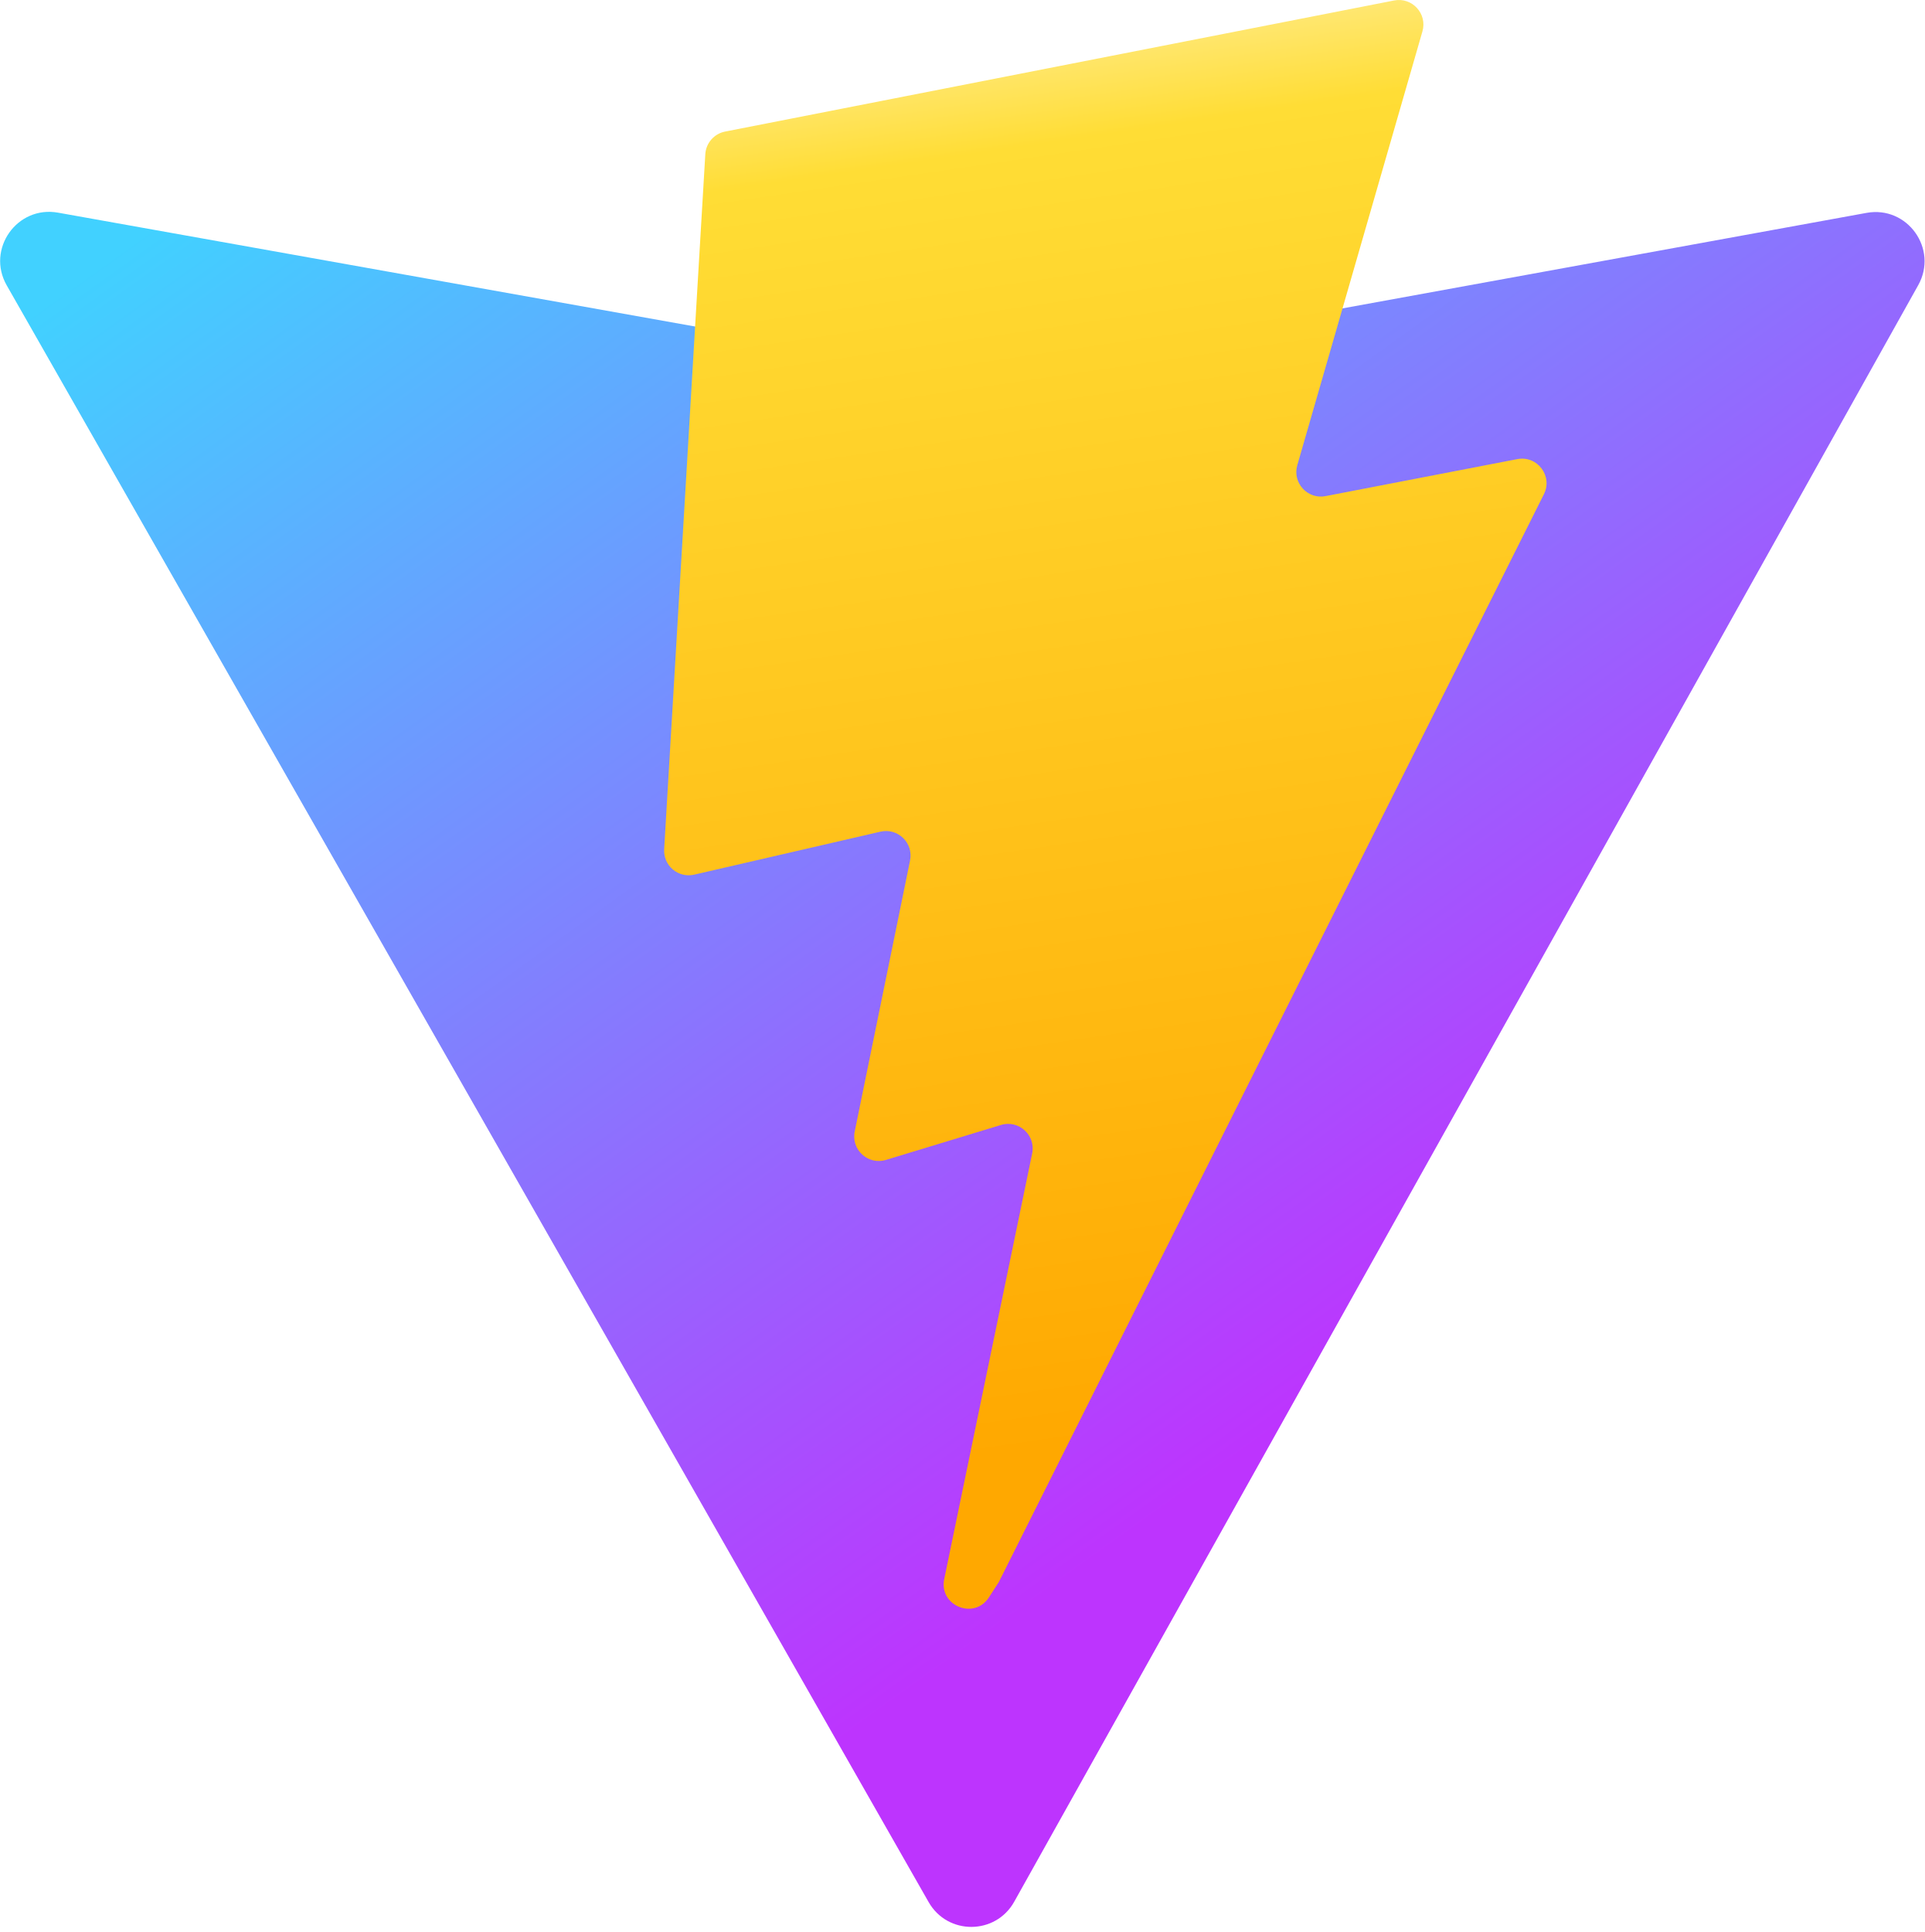
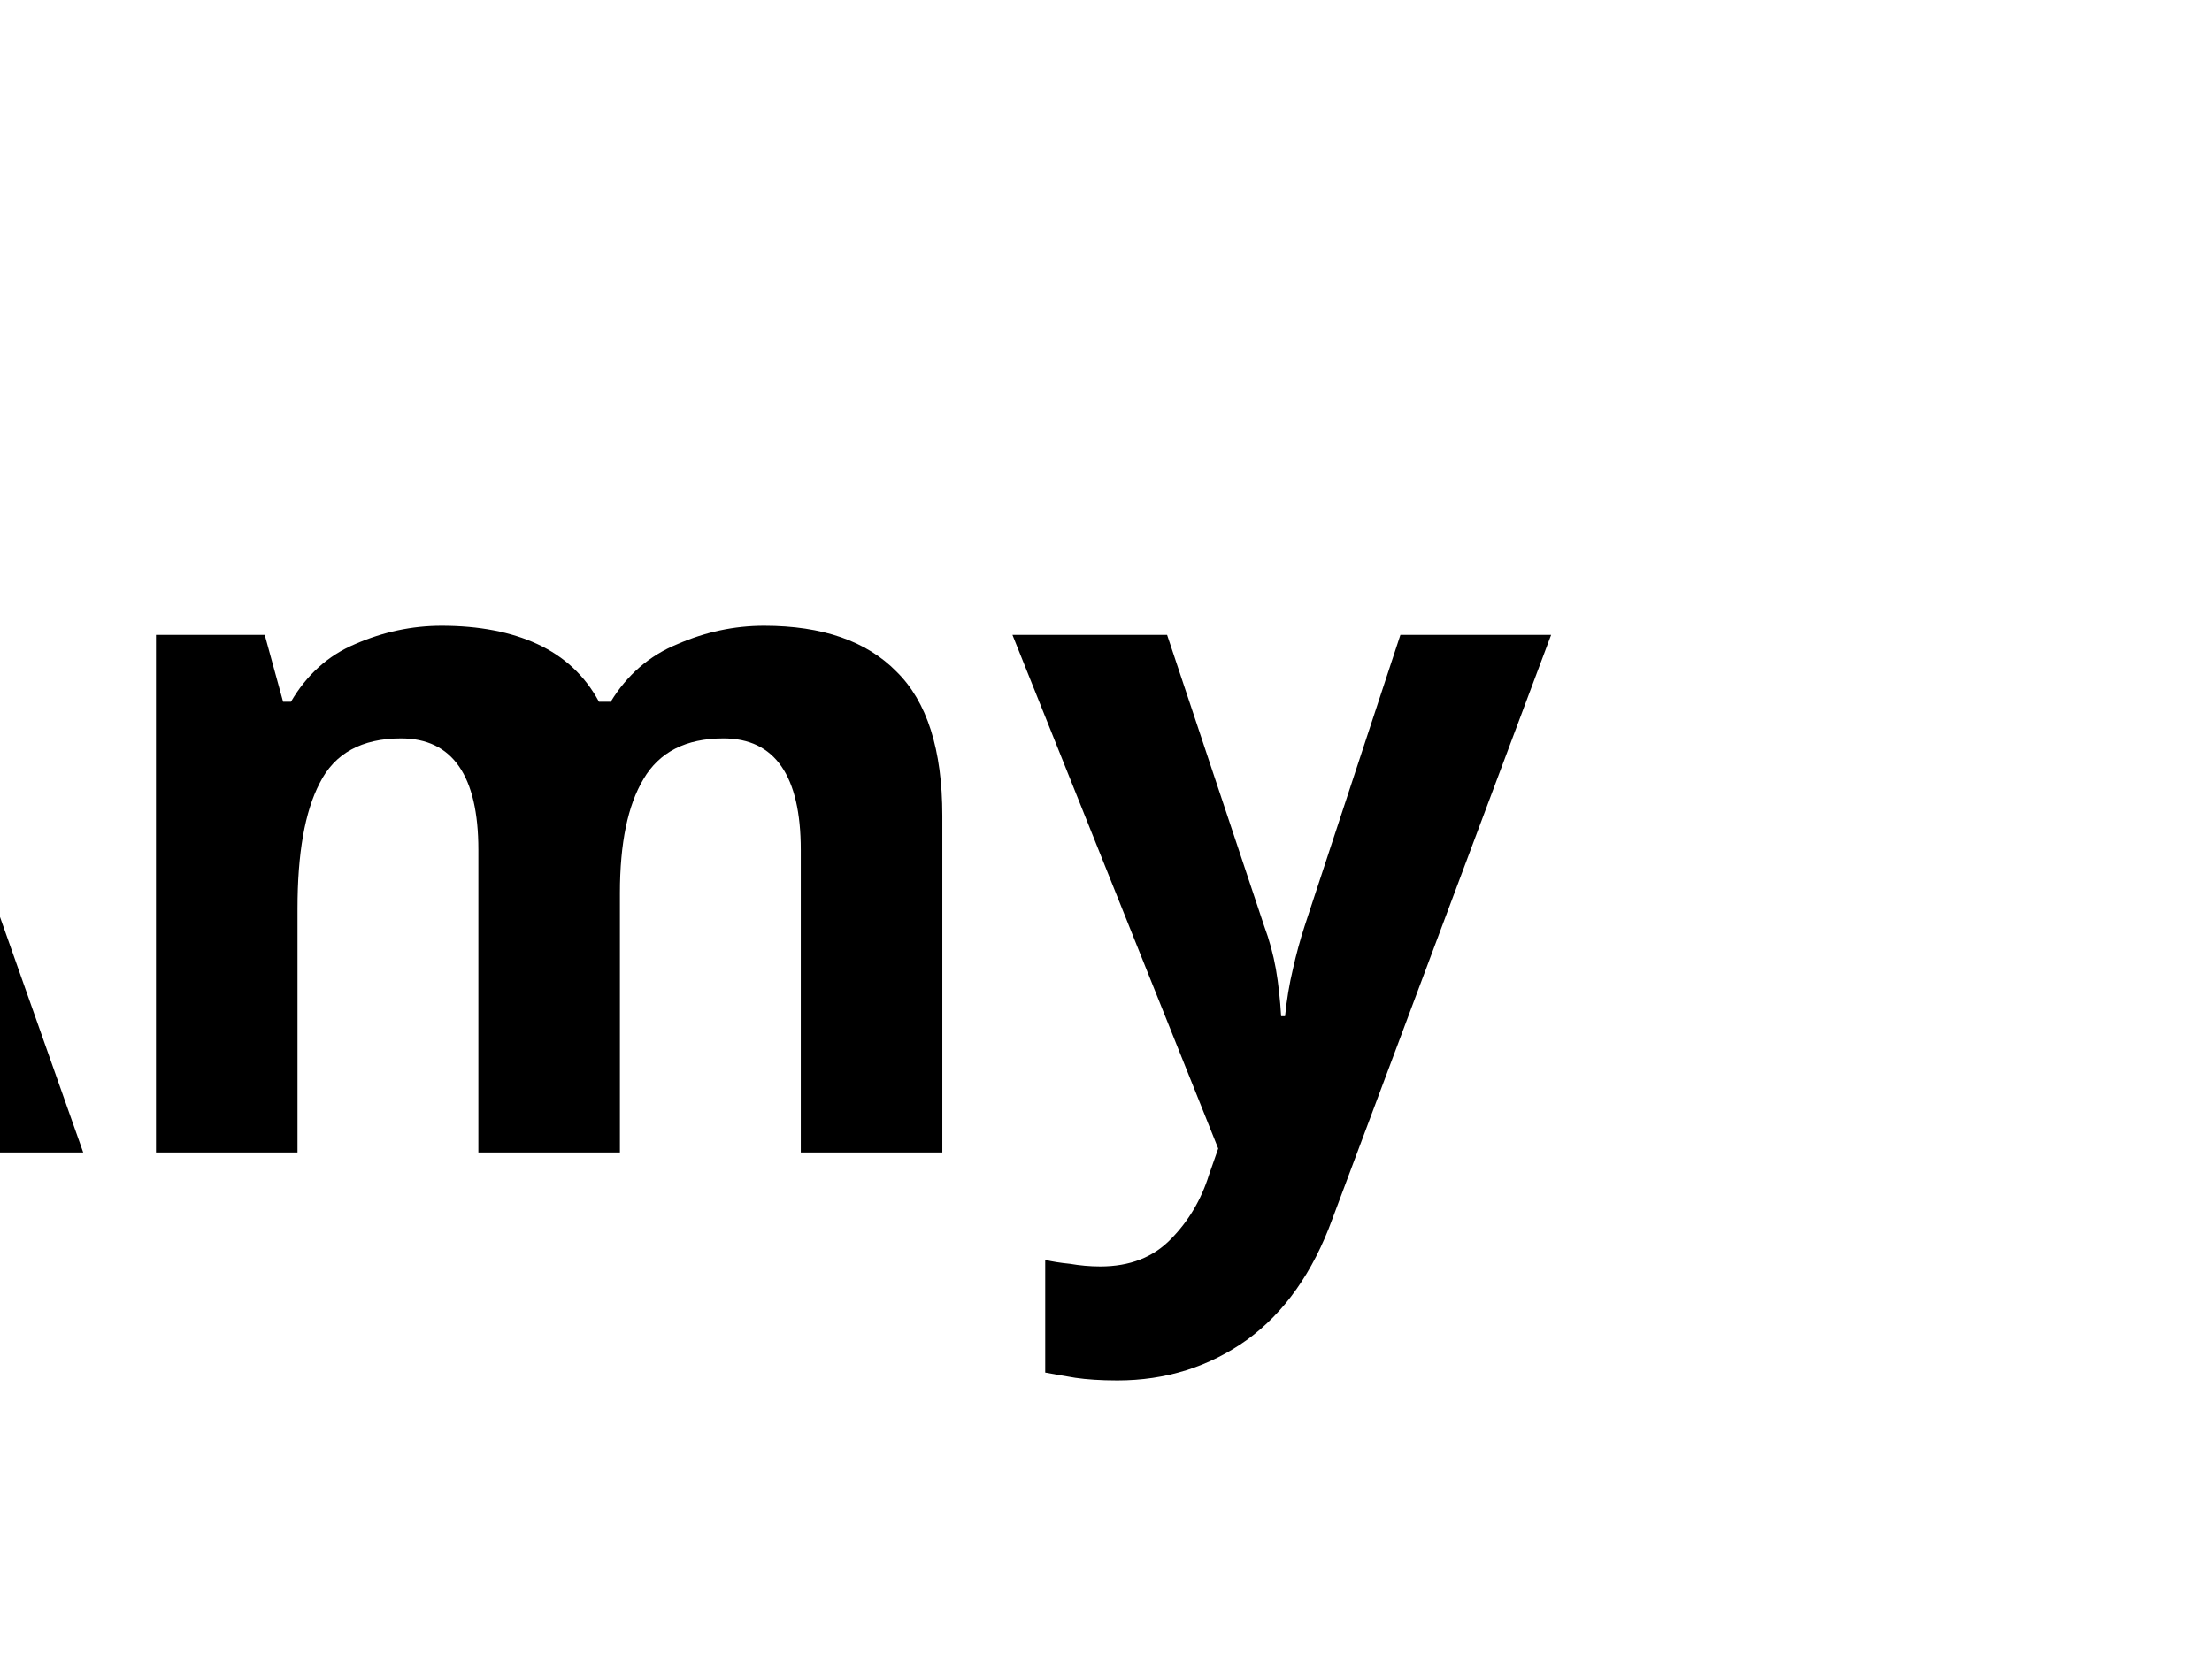
- <svg xmlns="http://www.w3.org/2000/svg" aria-hidden="true" role="img" class="iconify iconify--logos" width="31.88" height="32" preserveAspectRatio="xMidYMid meet" viewBox="0 0 256 257">
-   <defs>
-     <linearGradient id="IconifyId1813088fe1fbc01fb466" x1="-.828%" x2="57.636%" y1="7.652%" y2="78.411%">
-       <stop offset="0%" stop-color="#41D1FF" />
-       <stop offset="100%" stop-color="#BD34FE" />
-     </linearGradient>
-     <linearGradient id="IconifyId1813088fe1fbc01fb467" x1="43.376%" x2="50.316%" y1="2.242%" y2="89.03%">
-       <stop offset="0%" stop-color="#FFEA83" />
-       <stop offset="8.333%" stop-color="#FFDD35" />
-       <stop offset="100%" stop-color="#FFA800" />
-     </linearGradient>
-   </defs>
-   <path fill="url(#IconifyId1813088fe1fbc01fb466)" d="M255.153 37.938L134.897 252.976c-2.483 4.44-8.862 4.466-11.382.048L.875 37.958c-2.746-4.814 1.371-10.646 6.827-9.67l120.385 21.517a6.537 6.537 0 0 0 2.322-.004l117.867-21.483c5.438-.991 9.574 4.796 6.877 9.62Z" />
-   <path fill="url(#IconifyId1813088fe1fbc01fb467)" d="M185.432.063L96.44 17.501a3.268 3.268 0 0 0-2.634 3.014l-5.474 92.456a3.268 3.268 0 0 0 3.997 3.378l24.777-5.718c2.318-.535 4.413 1.507 3.936 3.838l-7.361 36.047c-.495 2.426 1.782 4.5 4.151 3.78l15.304-4.649c2.372-.72 4.652 1.36 4.15 3.788l-11.698 56.621c-.732 3.542 3.979 5.473 5.943 2.437l1.313-2.028l72.516-144.72c1.215-2.423-.88-5.186-3.54-4.672l-25.505 4.922c-2.396.462-4.435-1.77-3.759-4.114l16.646-57.705c.677-2.35-1.37-4.583-3.769-4.113Z" />
+ <svg xmlns="http://www.w3.org/2000/svg" width="26.371mm" height="20mm" version="1.1" viewBox="0 0 26.371 20">
+   <g transform="translate(-76.215 -116.71)">
+     <text x="89.4" y="130.457" fill="#000000" font-family="'Noto Sans'" font-size="11.289px" font-weight="800" stroke-width="3" text-align="center" text-anchor="middle" style="line-height:0.7" xml:space="preserve">
+       <tspan x="89.4" y="130.457" font-family="'Noto Sans'" font-weight="900" stroke-width="3">Amy</tspan>
+     </text>
+   </g>
</svg>
